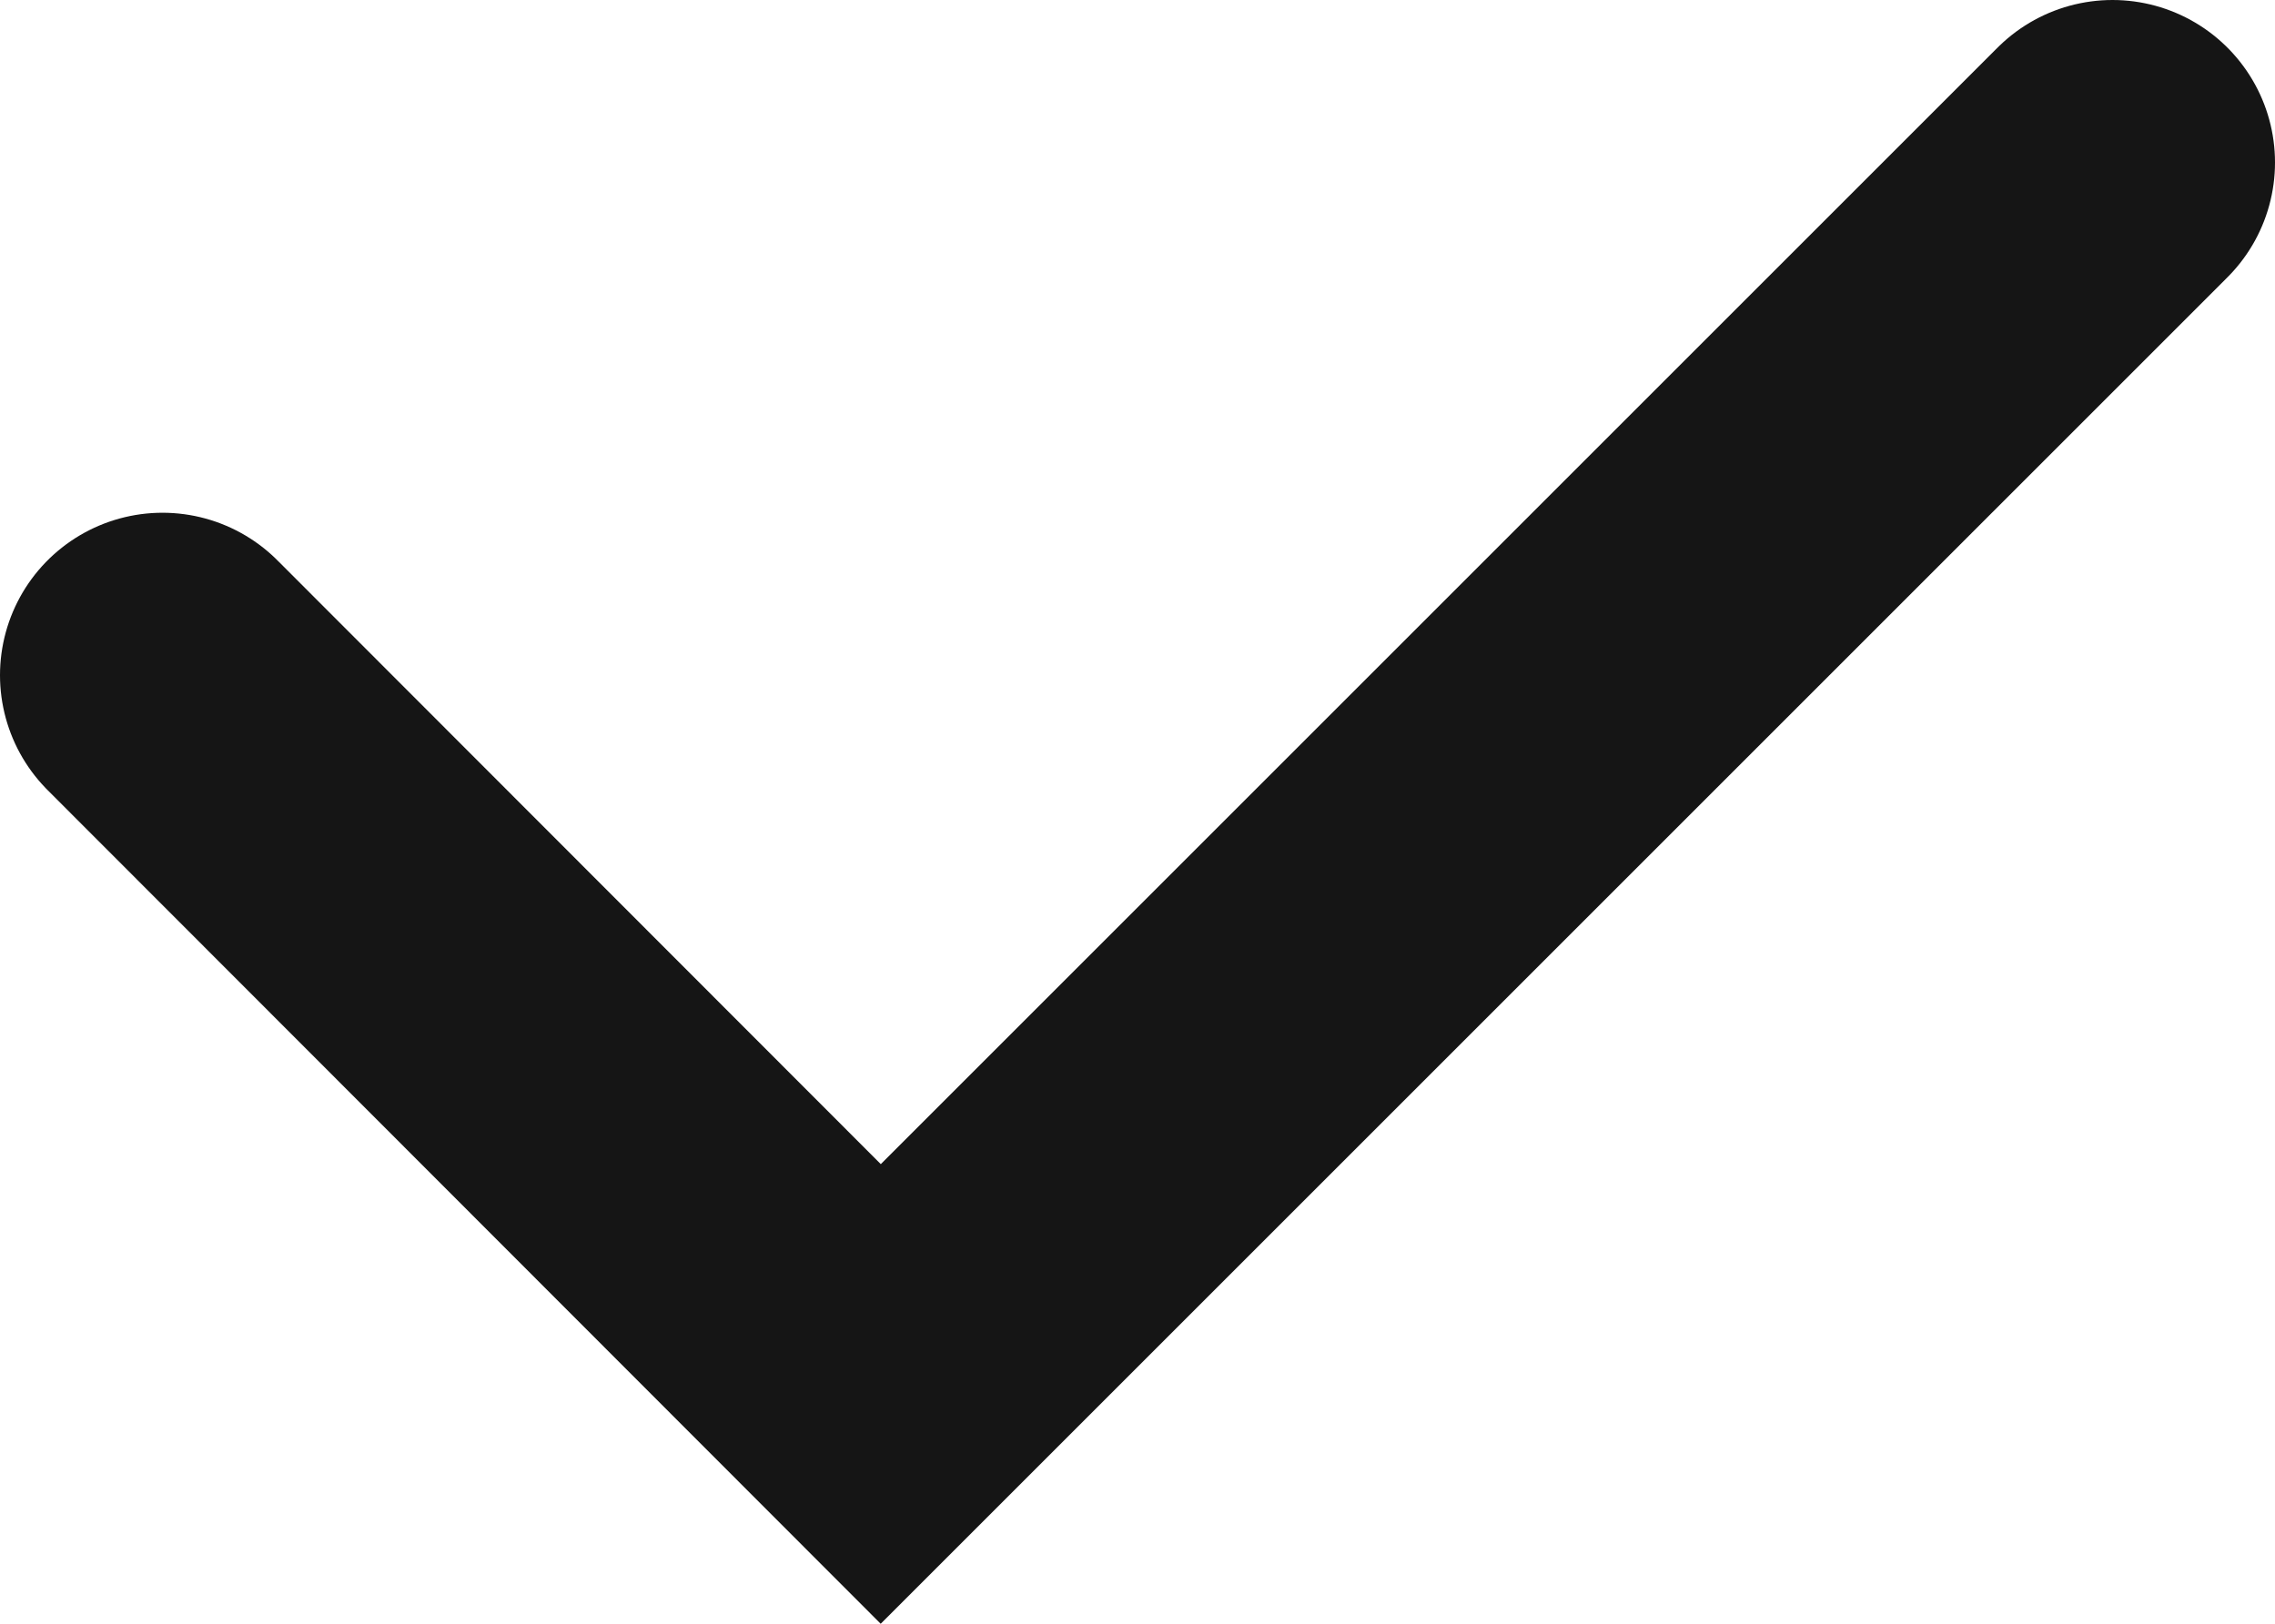
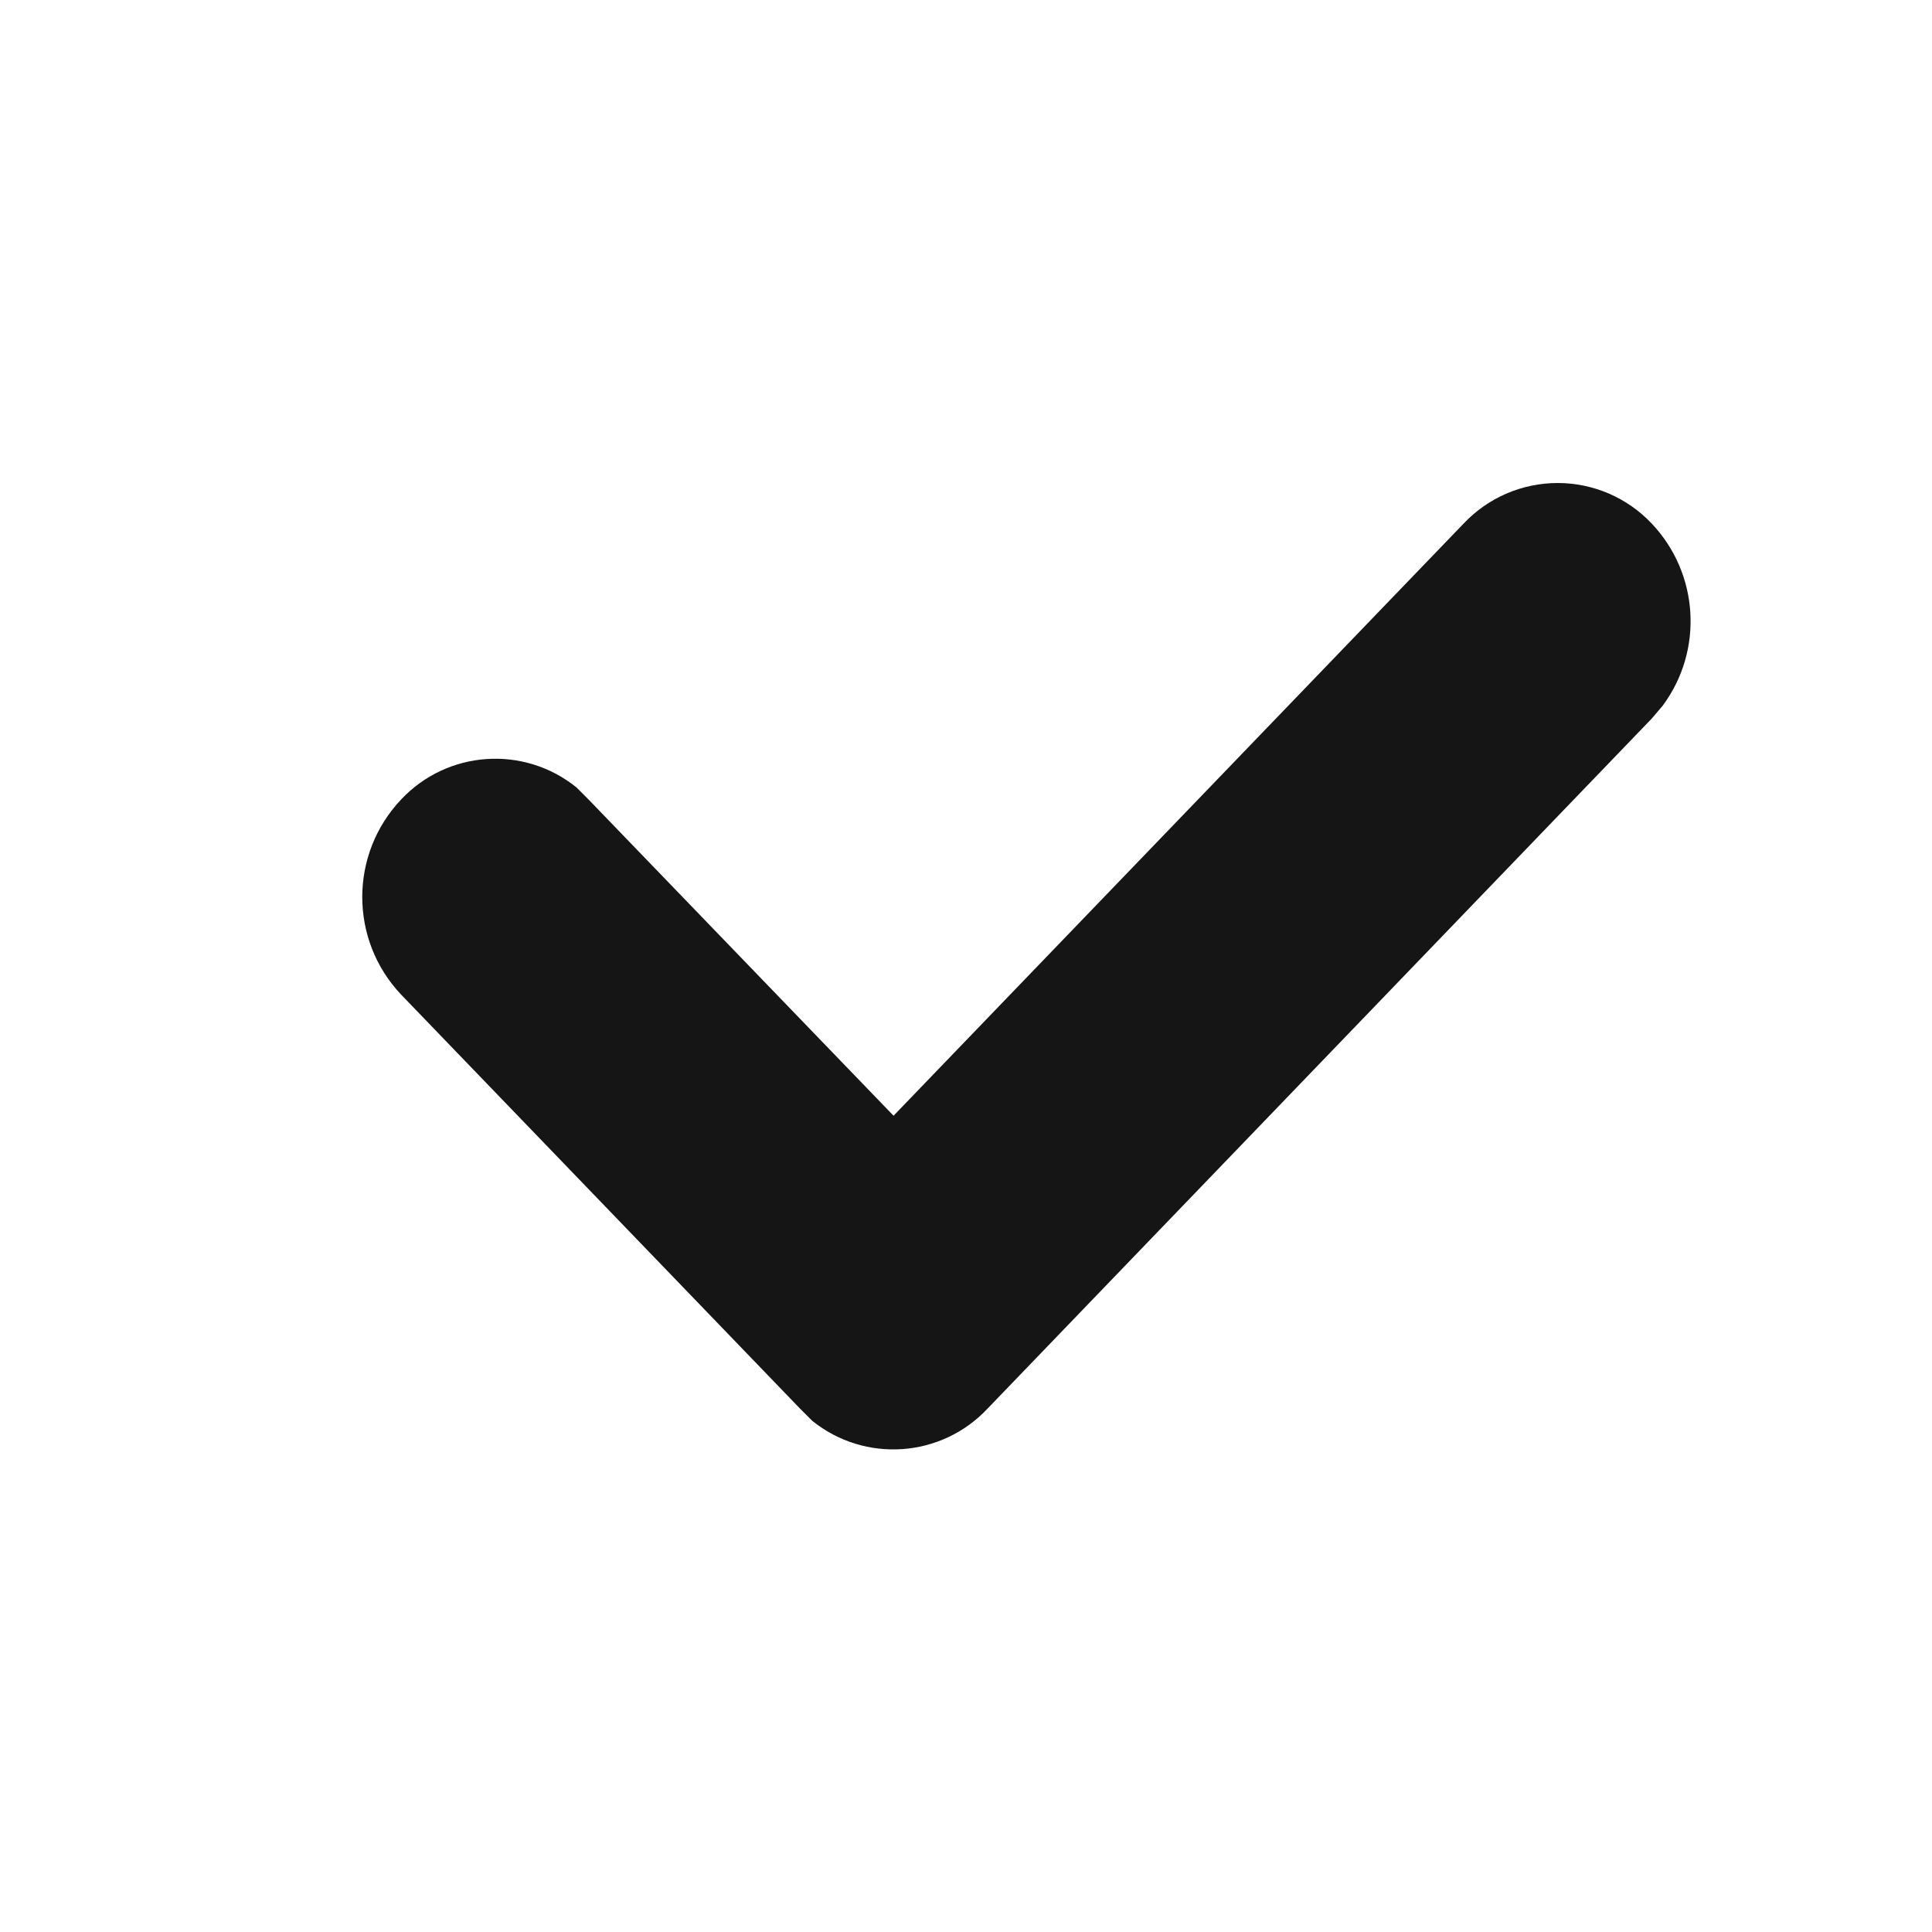
- <svg xmlns="http://www.w3.org/2000/svg" version="1.1" id="Layer_1" x="0px" y="0px" viewBox="0 0 35 24.98" style="enable-background:new 0 0 35 24.98;" xml:space="preserve">
-   <style type="text/css">
- 	.st0{fill:none;stroke:#151515;stroke-width:5;stroke-linecap:round;stroke-miterlimit:10;}
- </style>
-   <polyline class="st0" points="2.5,10.39 13.55,21.45 32.5,2.5 " />
+ <svg xmlns="http://www.w3.org/2000/svg" width="16" height="16" viewBox="0 0 16 16">
+   <g data-name="Icon / check_bk">
+     <path style="fill:none" d="M0 0h16v16H0z" />
+     <path data-name="Path 10" d="M9.122.335a1.071 1.071 0 0 1 1.556 0 1.176 1.176 0 0 1 .092 1.509l-.092.108-5.5 5.714a1.07 1.07 0 0 1-1.452.1l-.1-.1L.322 4.237a1.175 1.175 0 0 1 0-1.616 1.07 1.07 0 0 1 1.452-.1l.1.1L4.4 5.24z" transform="translate(3 4)" style="fill:#151515" />
+   </g>
</svg>
